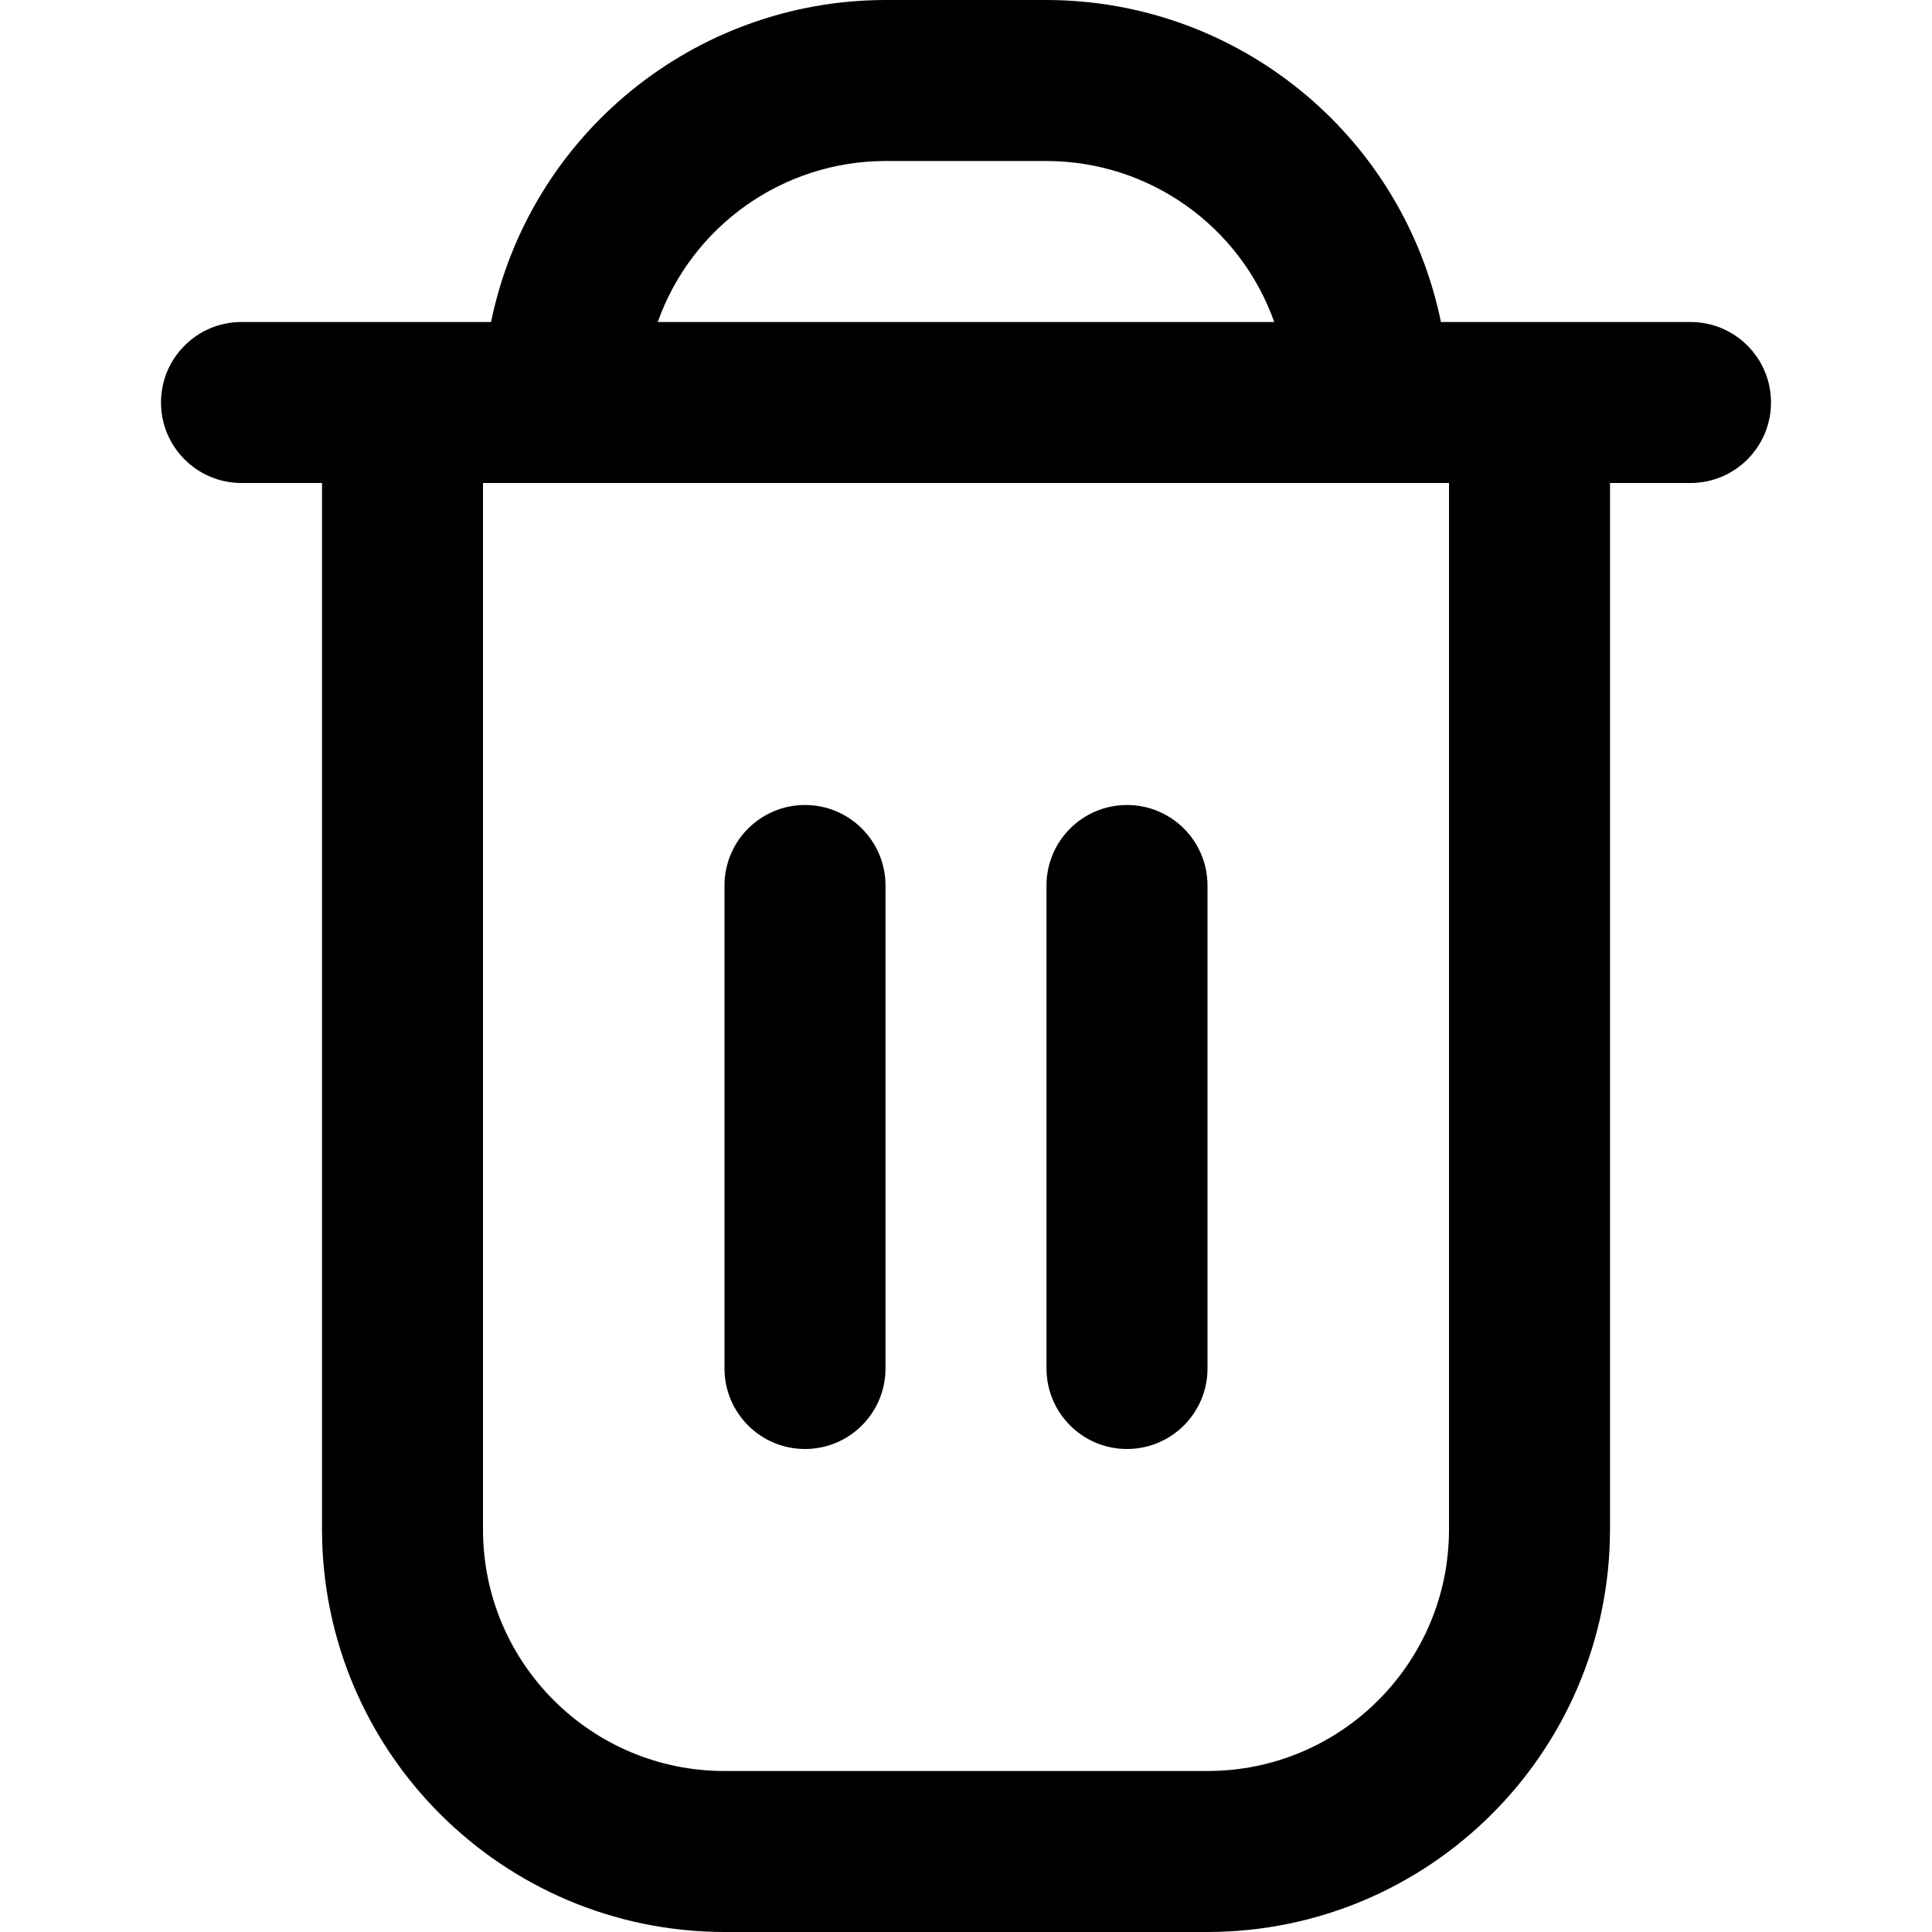
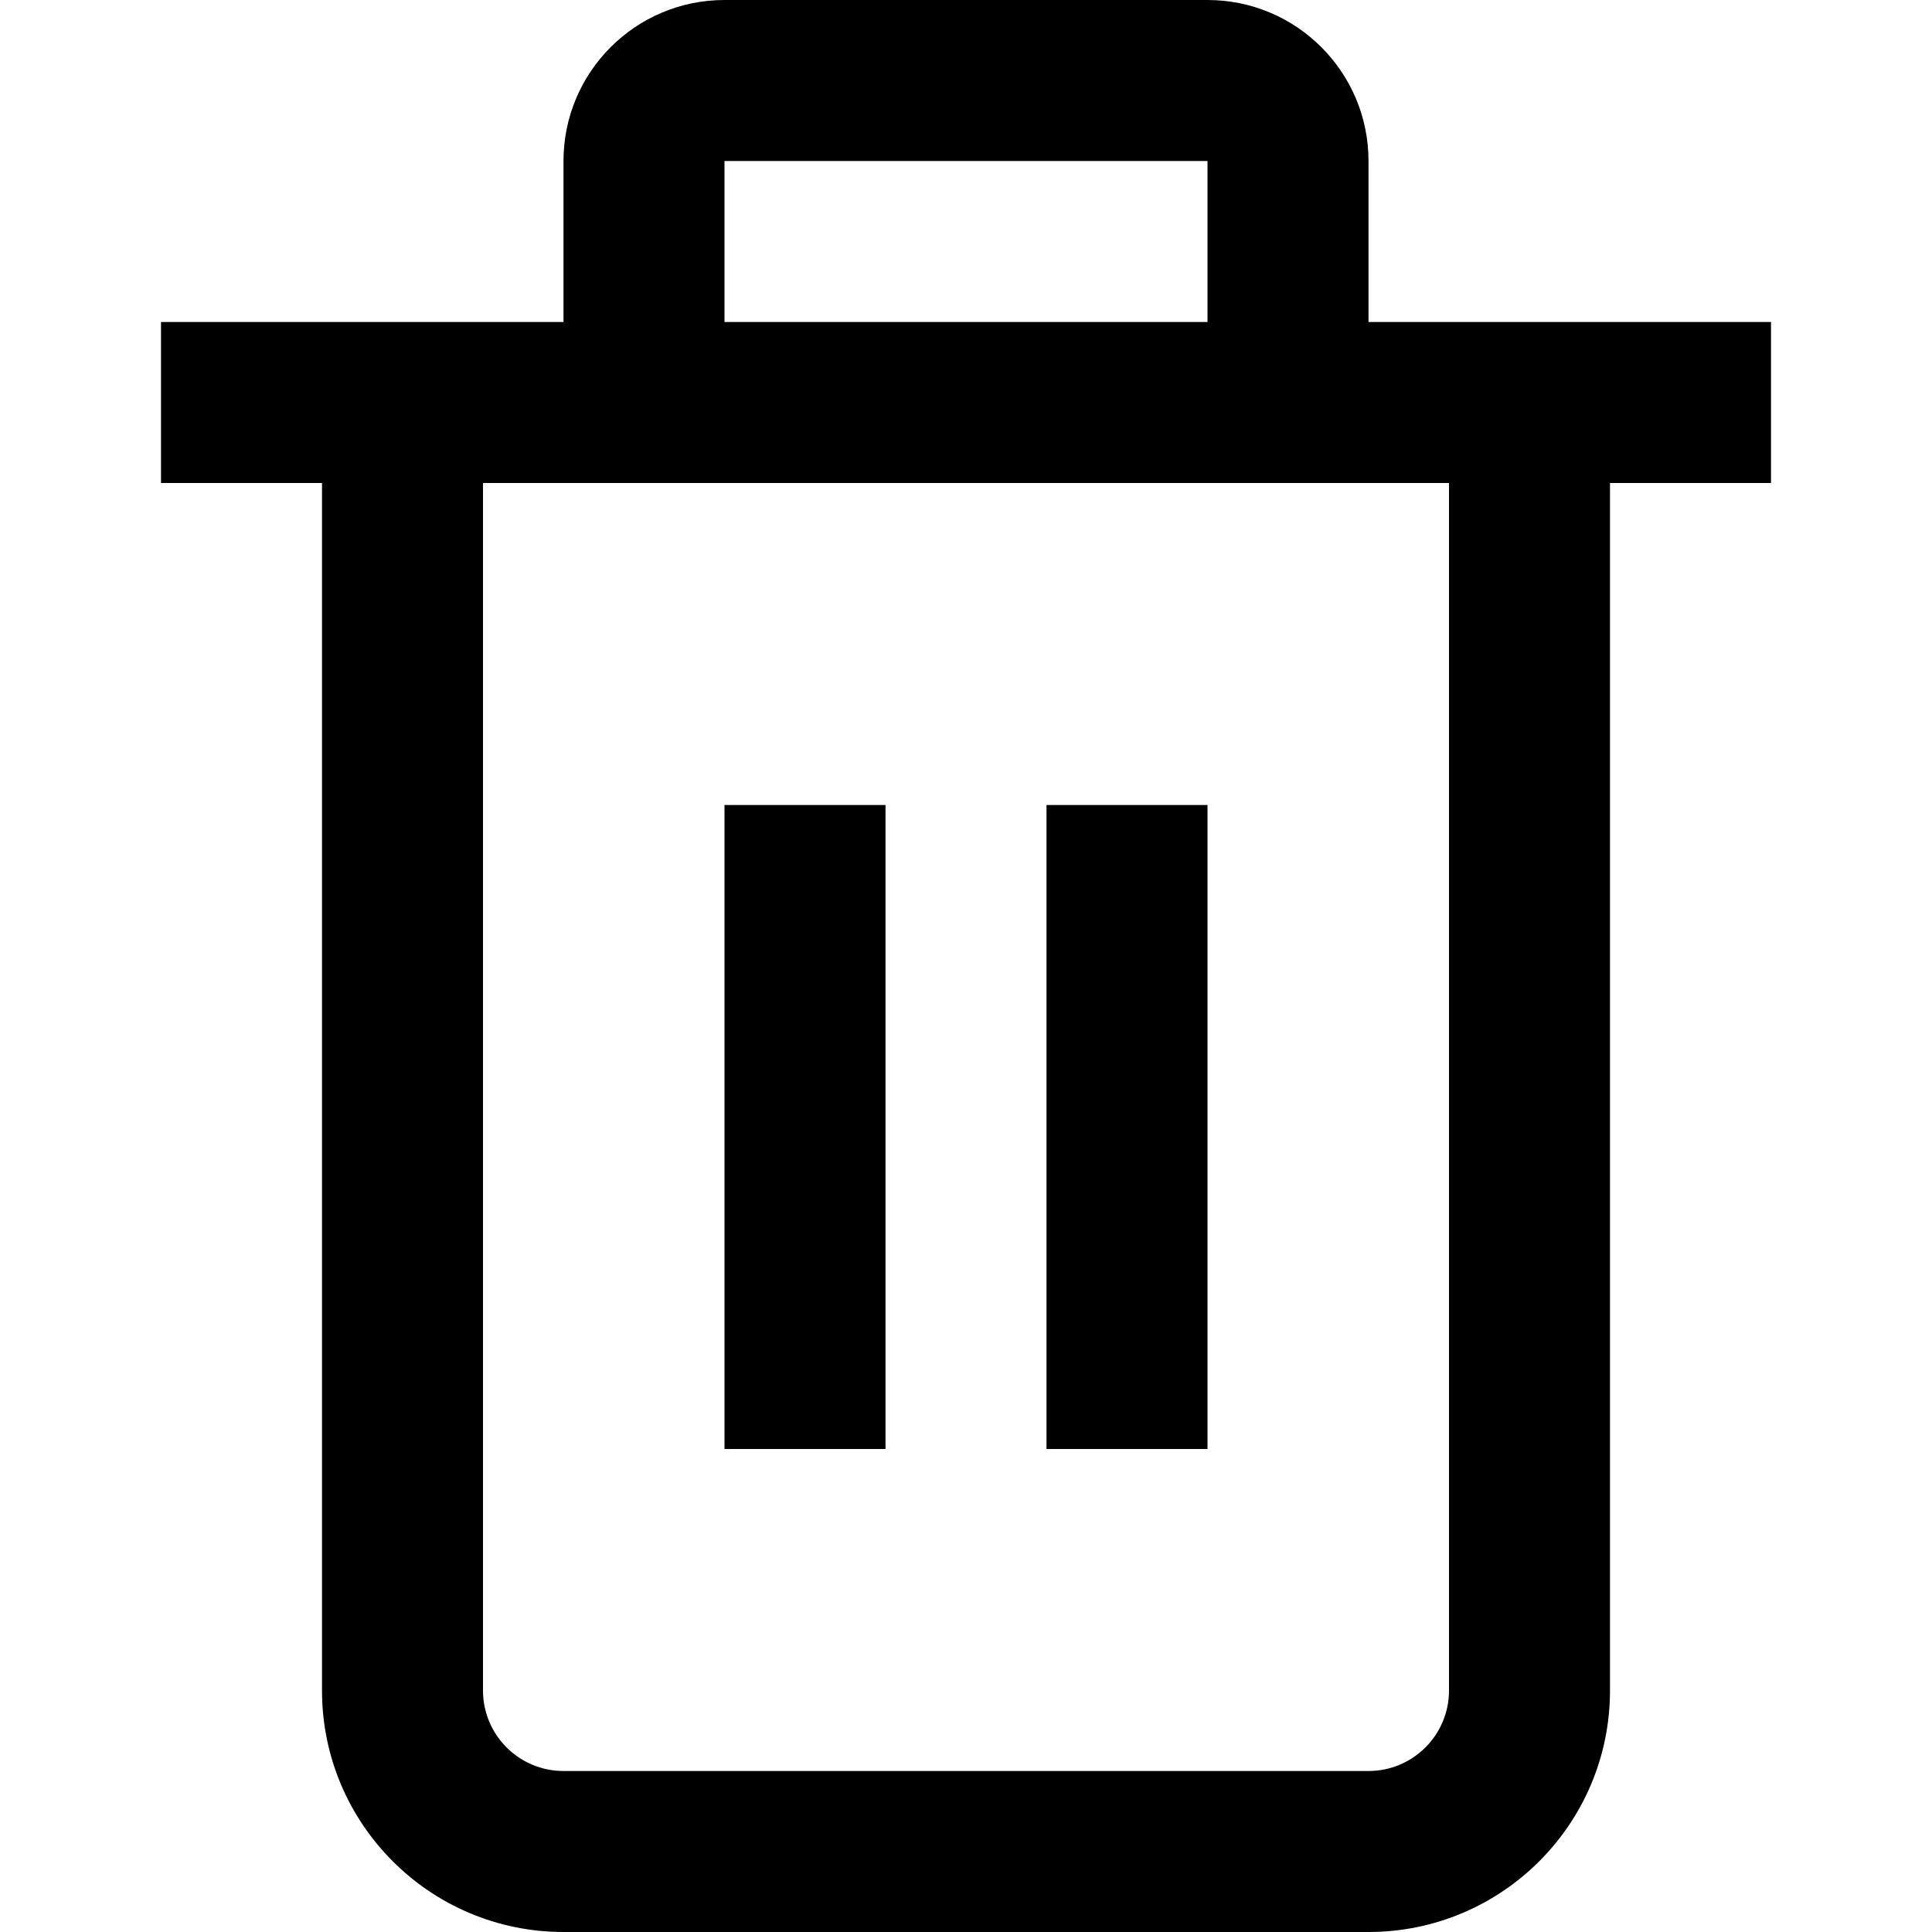
- <svg xmlns="http://www.w3.org/2000/svg" id="Outline" viewBox="0 0 24 24" width="512" height="512">
-   <path d="M21,4H17.9A5.009,5.009,0,0,0,13,0H11A5.009,5.009,0,0,0,6.1,4H3A1,1,0,0,0,3,6H4V19a5.006,5.006,0,0,0,5,5h6a5.006,5.006,0,0,0,5-5V6h1a1,1,0,0,0,0-2ZM11,2h2a3.006,3.006,0,0,1,2.829,2H8.171A3.006,3.006,0,0,1,11,2Zm7,17a3,3,0,0,1-3,3H9a3,3,0,0,1-3-3V6H18Z" />
-   <path d="M10,18a1,1,0,0,0,1-1V11a1,1,0,0,0-2,0v6A1,1,0,0,0,10,18Z" />
-   <path d="M14,18a1,1,0,0,0,1-1V11a1,1,0,0,0-2,0v6A1,1,0,0,0,14,18Z" />
+ <svg xmlns="http://www.w3.org/2000/svg" viewBox="0 0 24 24" width="512" height="512">
+   <g id="_01_align_center" data-name="01 align center">
+     <path d="M22,4H17V2a2,2,0,0,0-2-2H9A2,2,0,0,0,7,2V4H2V6H4V21a3,3,0,0,0,3,3H17a3,3,0,0,0,3-3V6h2ZM9,2h6V4H9Zm9,19a1,1,0,0,1-1,1H7a1,1,0,0,1-1-1V6H18Z" />
+     <rect x="9" y="10" width="2" height="8" />
+     <rect x="13" y="10" width="2" height="8" />
+   </g>
</svg>
